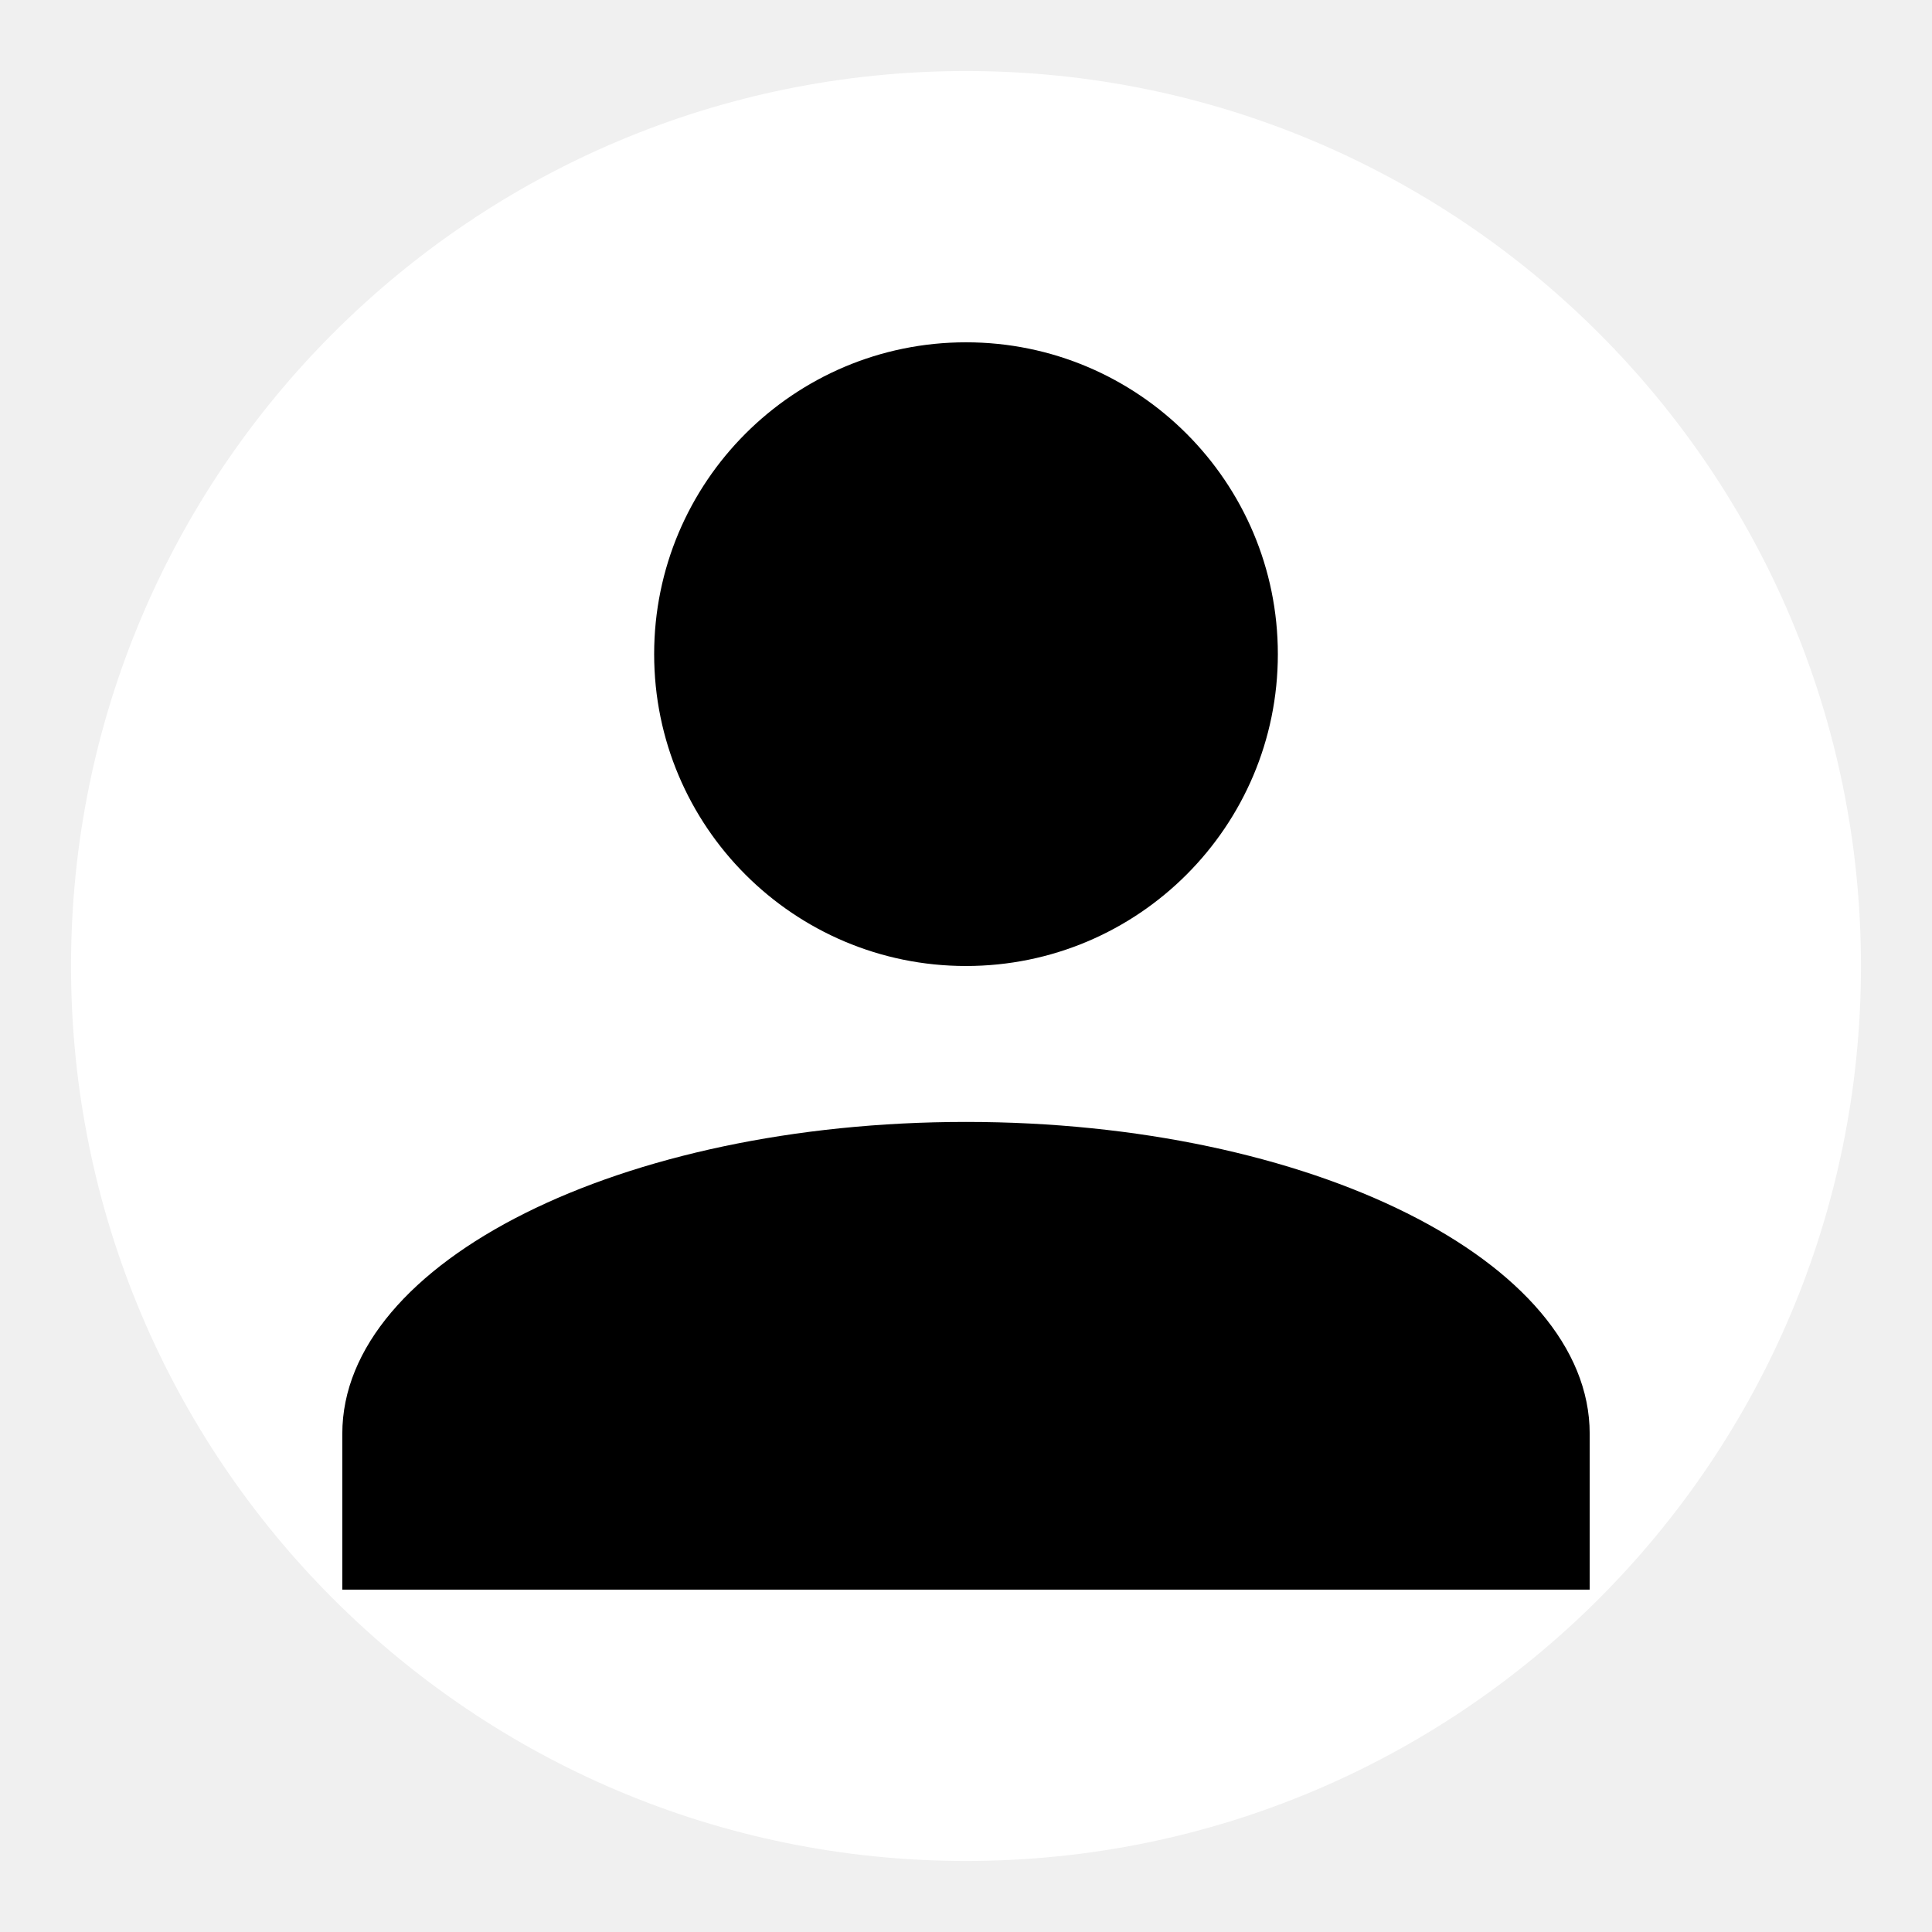
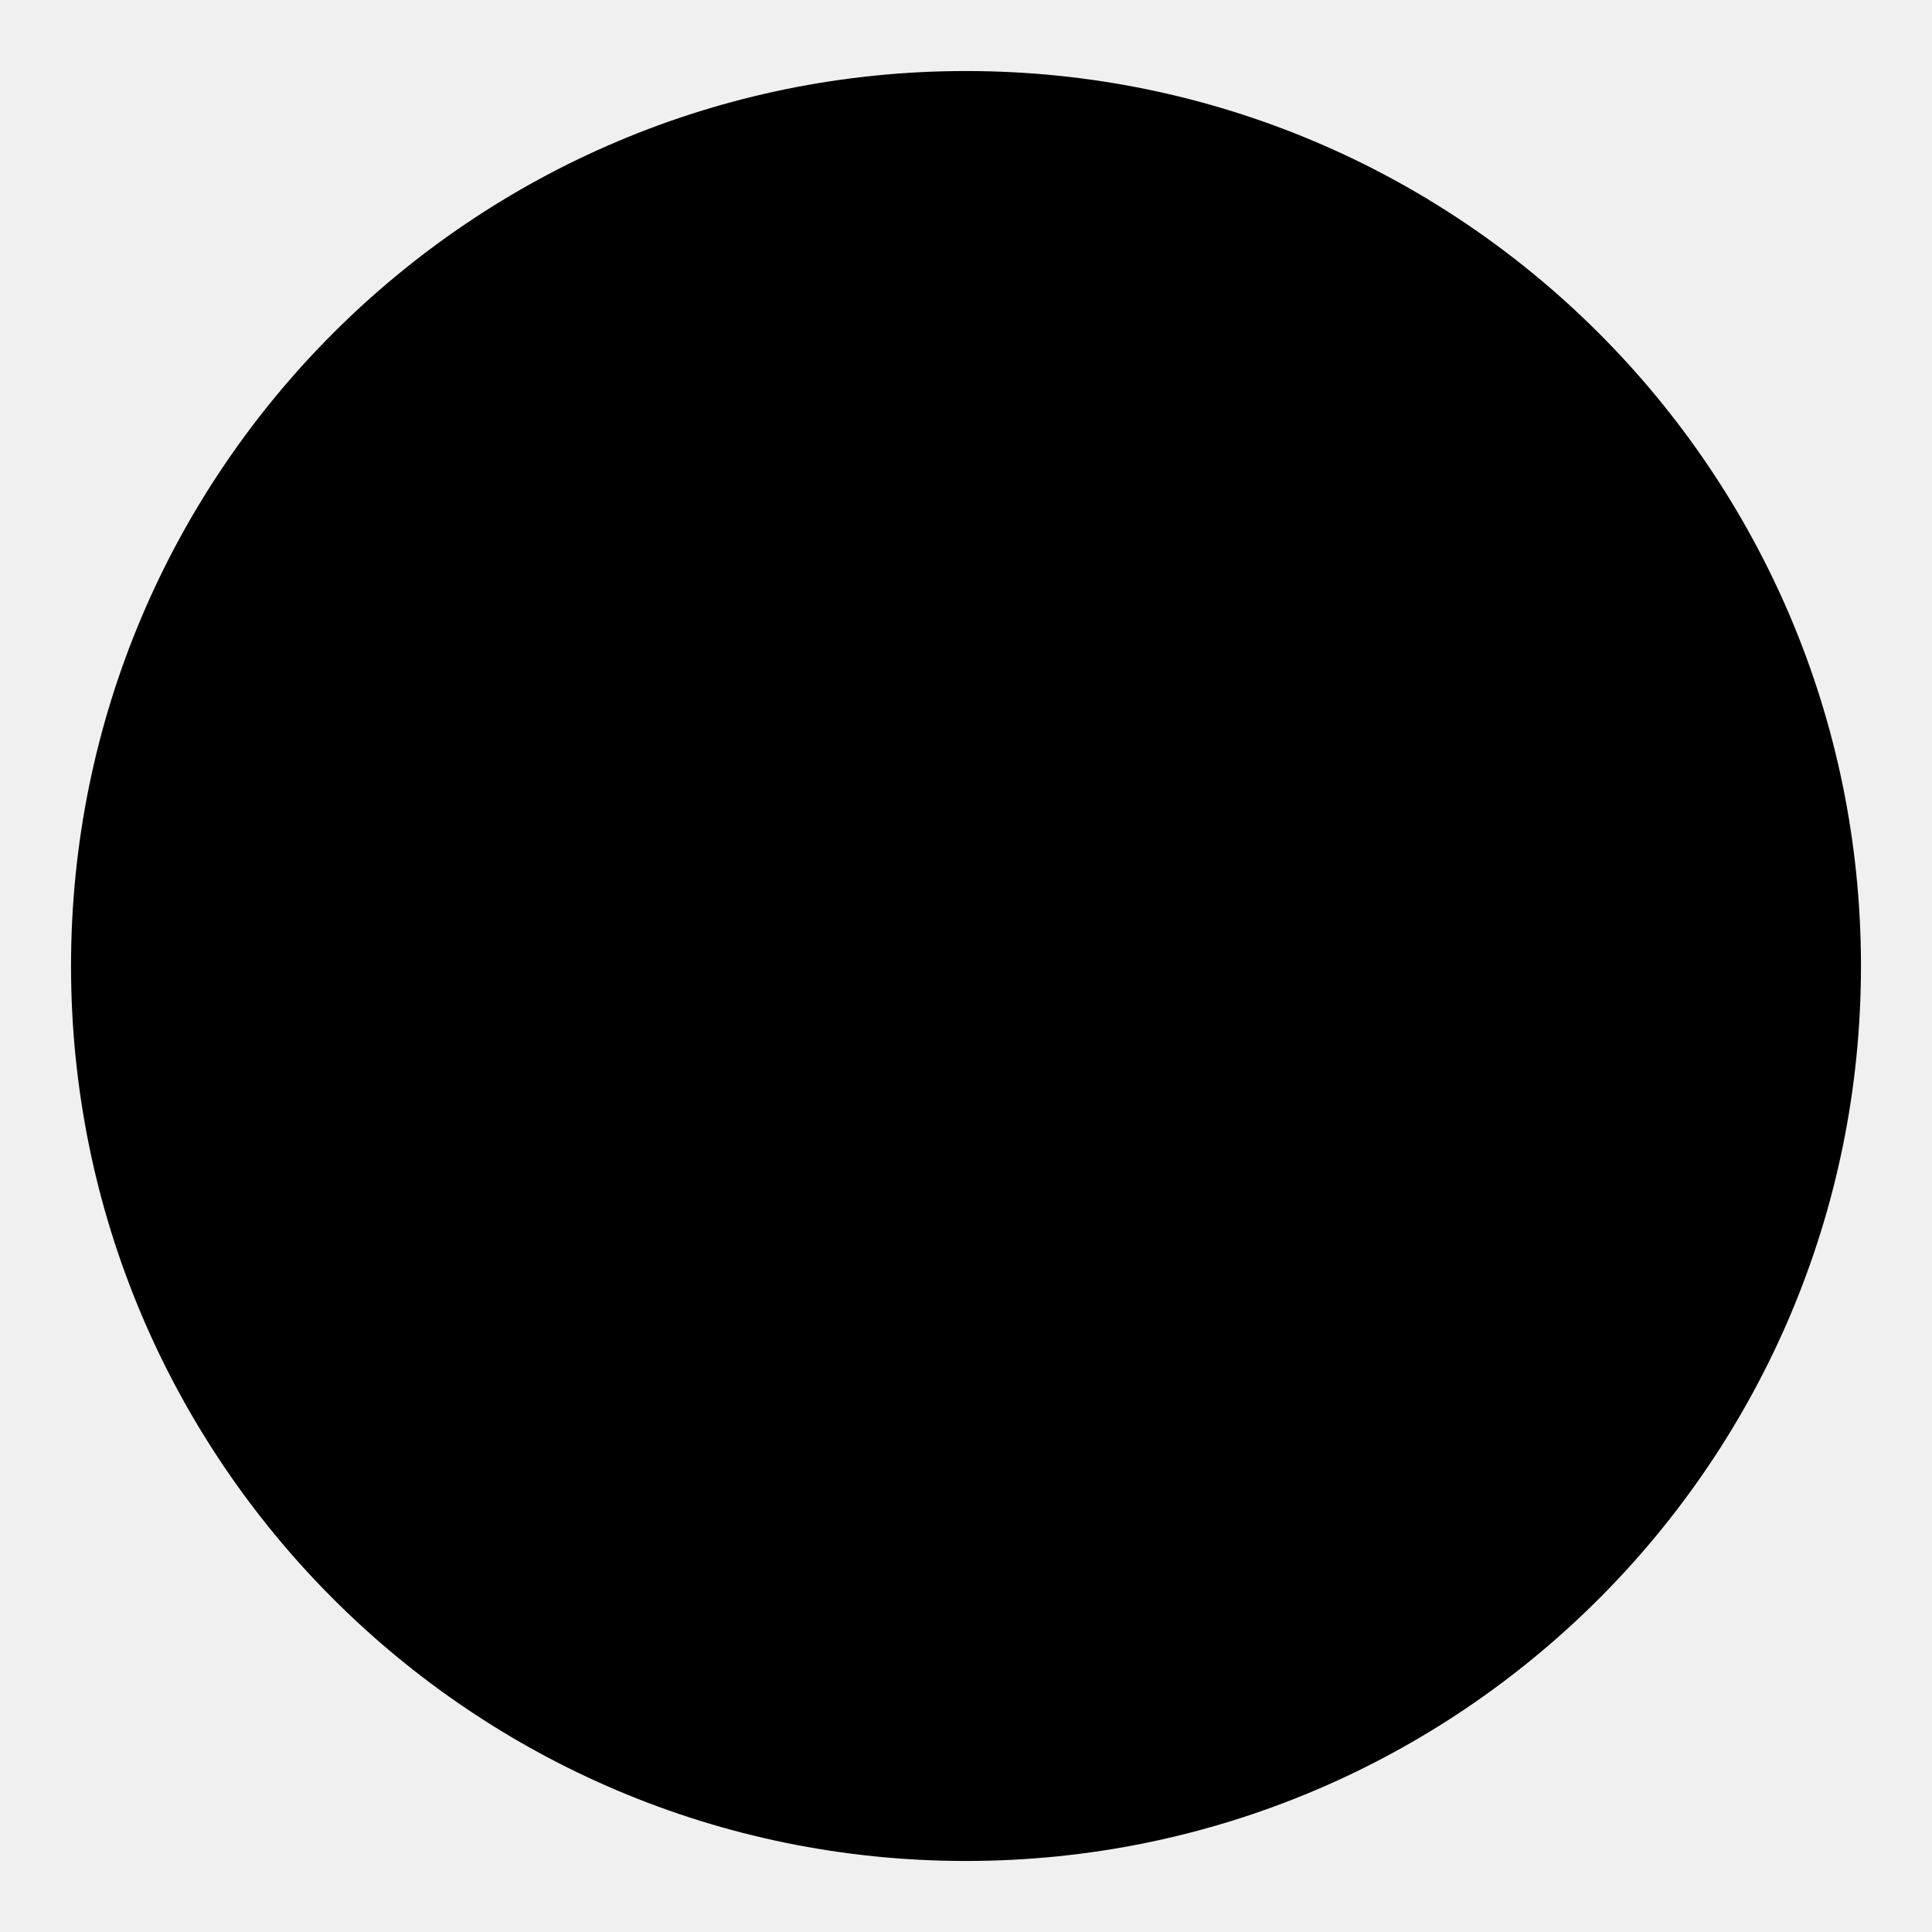
<svg xmlns="http://www.w3.org/2000/svg" version="1.1" id="Layer_1" x="0px" y="0px" width="34px" height="34px" viewBox="-5 -5 34 34" enable-background="new -5 -5 34 34" xml:space="preserve">
-   <circle fill="#FFFFFF" cx="12" cy="12" r="15.75" />
+   <circle fill="#000000" cx="12" cy="12" r="15.75" />
  <path d="M12,1.024c3.03,0,5.488,2.457,5.488,5.488S15.03,12,12,12c-3.031,0-5.488-2.457-5.488-5.488S8.969,1.024,12,1.024   M12,14.744c6.063,0,10.976,2.456,10.976,5.487v2.744H1.024v-2.744C1.024,17.2,5.936,14.744,12,14.744z" />
</svg>
